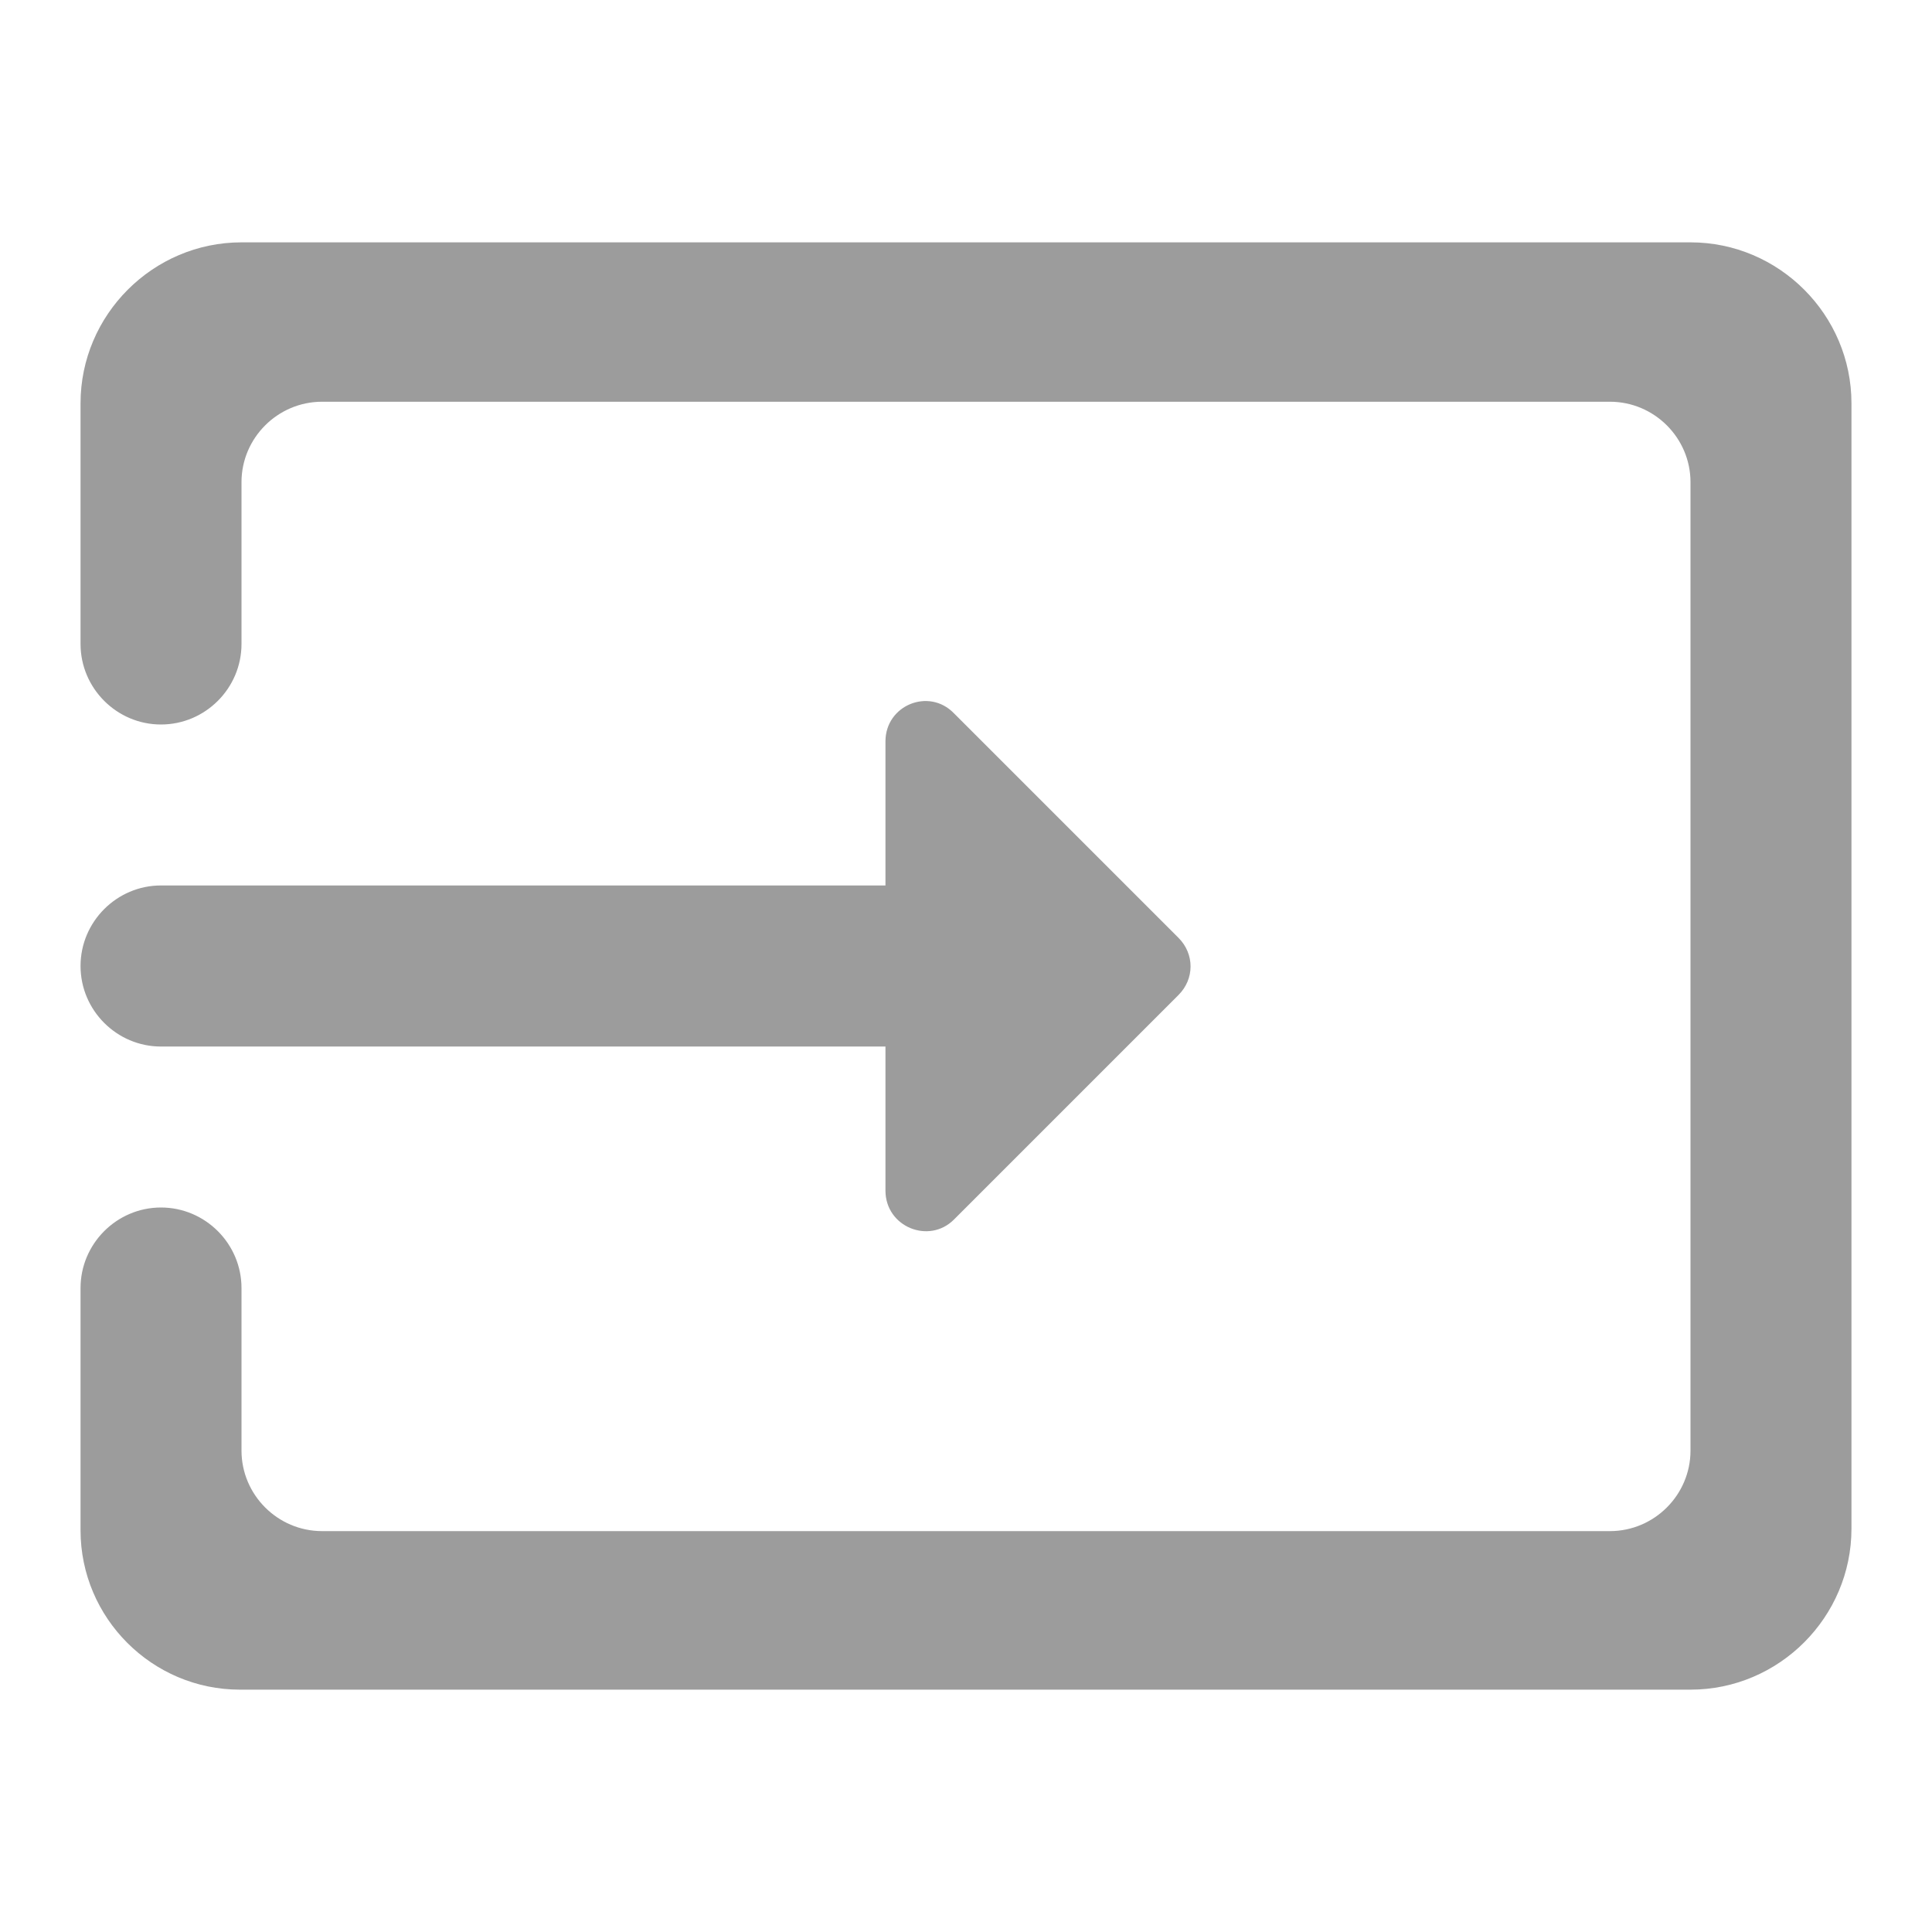
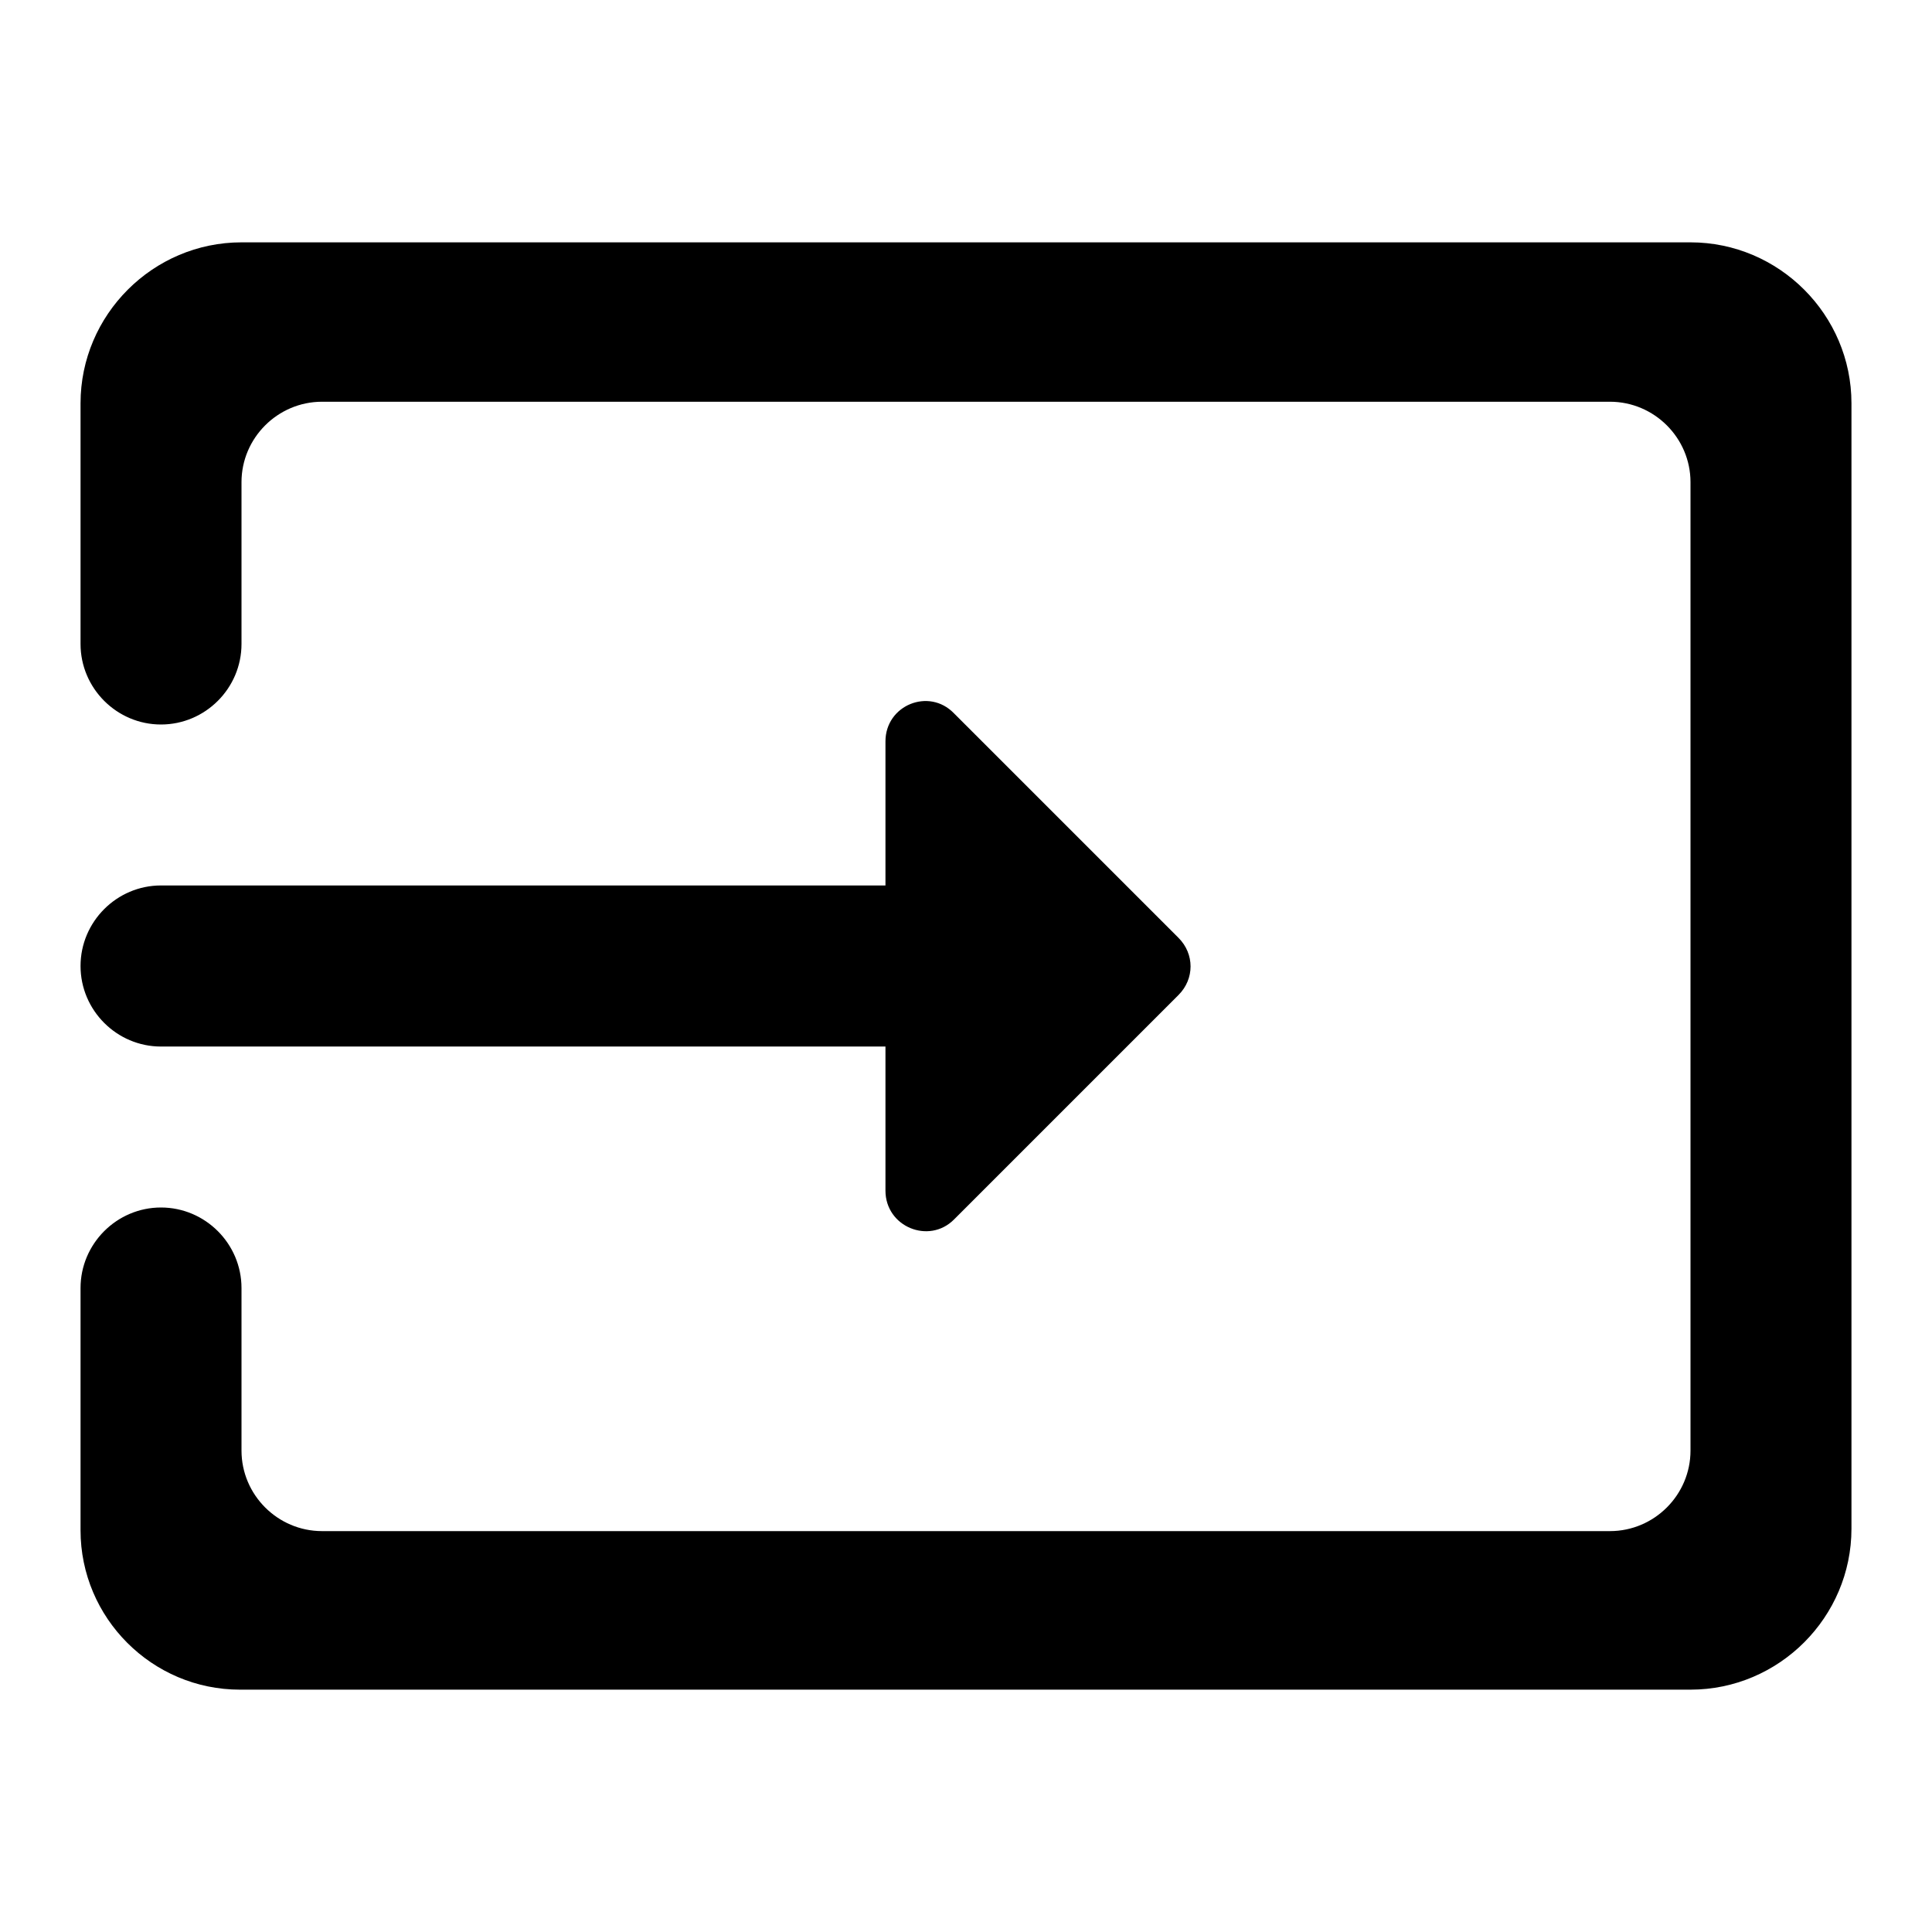
<svg xmlns="http://www.w3.org/2000/svg" width="16" height="16" viewBox="0 0 16 16" fill="currentColor">
-   <path fill-rule="evenodd" clip-rule="evenodd" d="M2 2.007H14C14.733 2.007 15.333 2.607 15.333 3.34V12.66C15.333 13.393 14.733 13.993 14 13.993H1.987C1.26 13.993 0.667 13.4 0.667 12.673V10.667C0.667 10.3 0.967 10 1.333 10C1.7 10 2 10.3 2 10.667V12.013C2 12.38 2.3 12.68 2.667 12.68H13.333C13.7 12.68 14 12.38 14 12.013V3.993C14 3.627 13.7 3.327 13.333 3.327H2.667C2.3 3.327 2 3.627 2 3.993V5.333C2 5.7 1.7 6 1.333 6C0.967 6 0.667 5.7 0.667 5.333V3.34C0.667 2.607 1.267 2.007 2 2.007ZM9.76 8.24L7.9 10.1C7.693 10.307 7.333 10.16 7.333 9.86V8.667H1.333C0.967 8.667 0.667 8.367 0.667 8C0.667 7.633 0.967 7.333 1.333 7.333H7.333V6.14C7.333 5.84 7.693 5.693 7.9 5.907L9.76 7.767C9.893 7.9 9.893 8.107 9.76 8.24Z" fill="#9C9C9C" />
+   <path fill-rule="evenodd" clip-rule="evenodd" d="M2 2.007H14C14.733 2.007 15.333 2.607 15.333 3.34V12.66C15.333 13.393 14.733 13.993 14 13.993H1.987C1.26 13.993 0.667 13.4 0.667 12.673V10.667C0.667 10.3 0.967 10 1.333 10C1.7 10 2 10.3 2 10.667V12.013C2 12.38 2.3 12.68 2.667 12.68H13.333C13.7 12.68 14 12.38 14 12.013V3.993C14 3.627 13.7 3.327 13.333 3.327H2.667C2.3 3.327 2 3.627 2 3.993V5.333C2 5.7 1.7 6 1.333 6C0.967 6 0.667 5.7 0.667 5.333V3.34C0.667 2.607 1.267 2.007 2 2.007ZM9.76 8.24L7.9 10.1C7.693 10.307 7.333 10.16 7.333 9.86V8.667H1.333C0.967 8.667 0.667 8.367 0.667 8C0.667 7.633 0.967 7.333 1.333 7.333H7.333V6.14C7.333 5.84 7.693 5.693 7.9 5.907L9.76 7.767C9.893 7.9 9.893 8.107 9.76 8.24Z" />
</svg>
